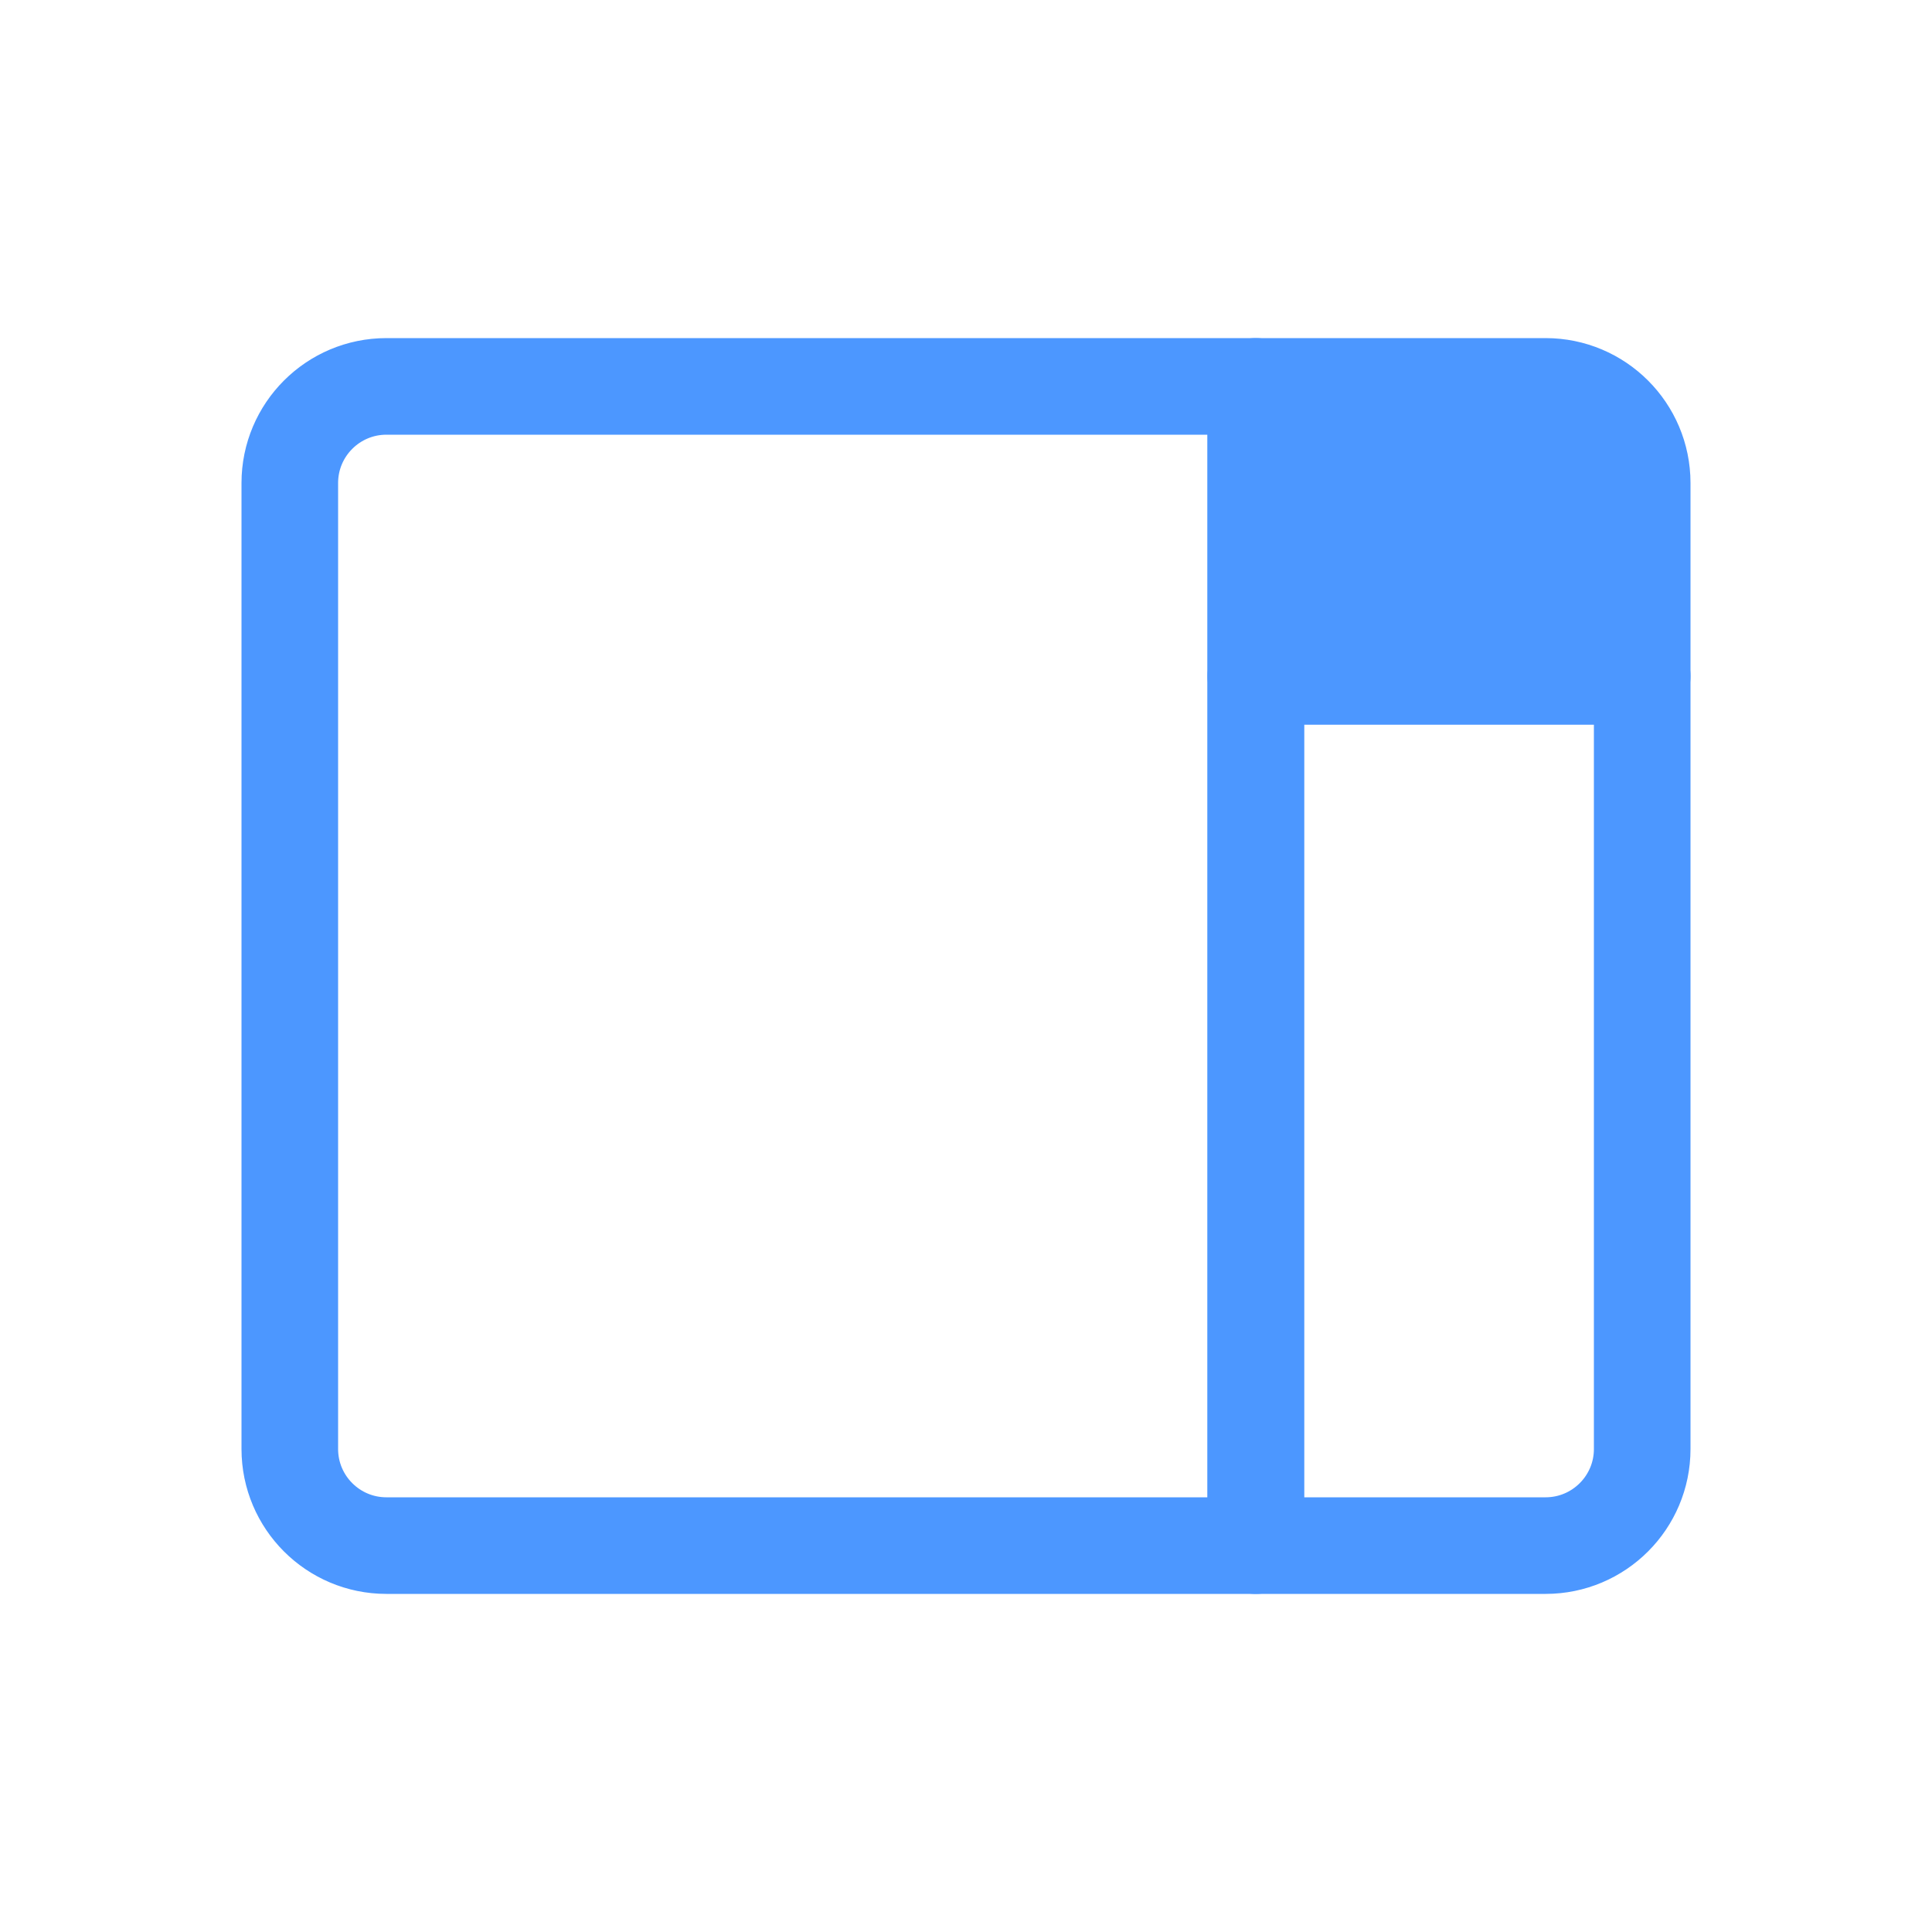
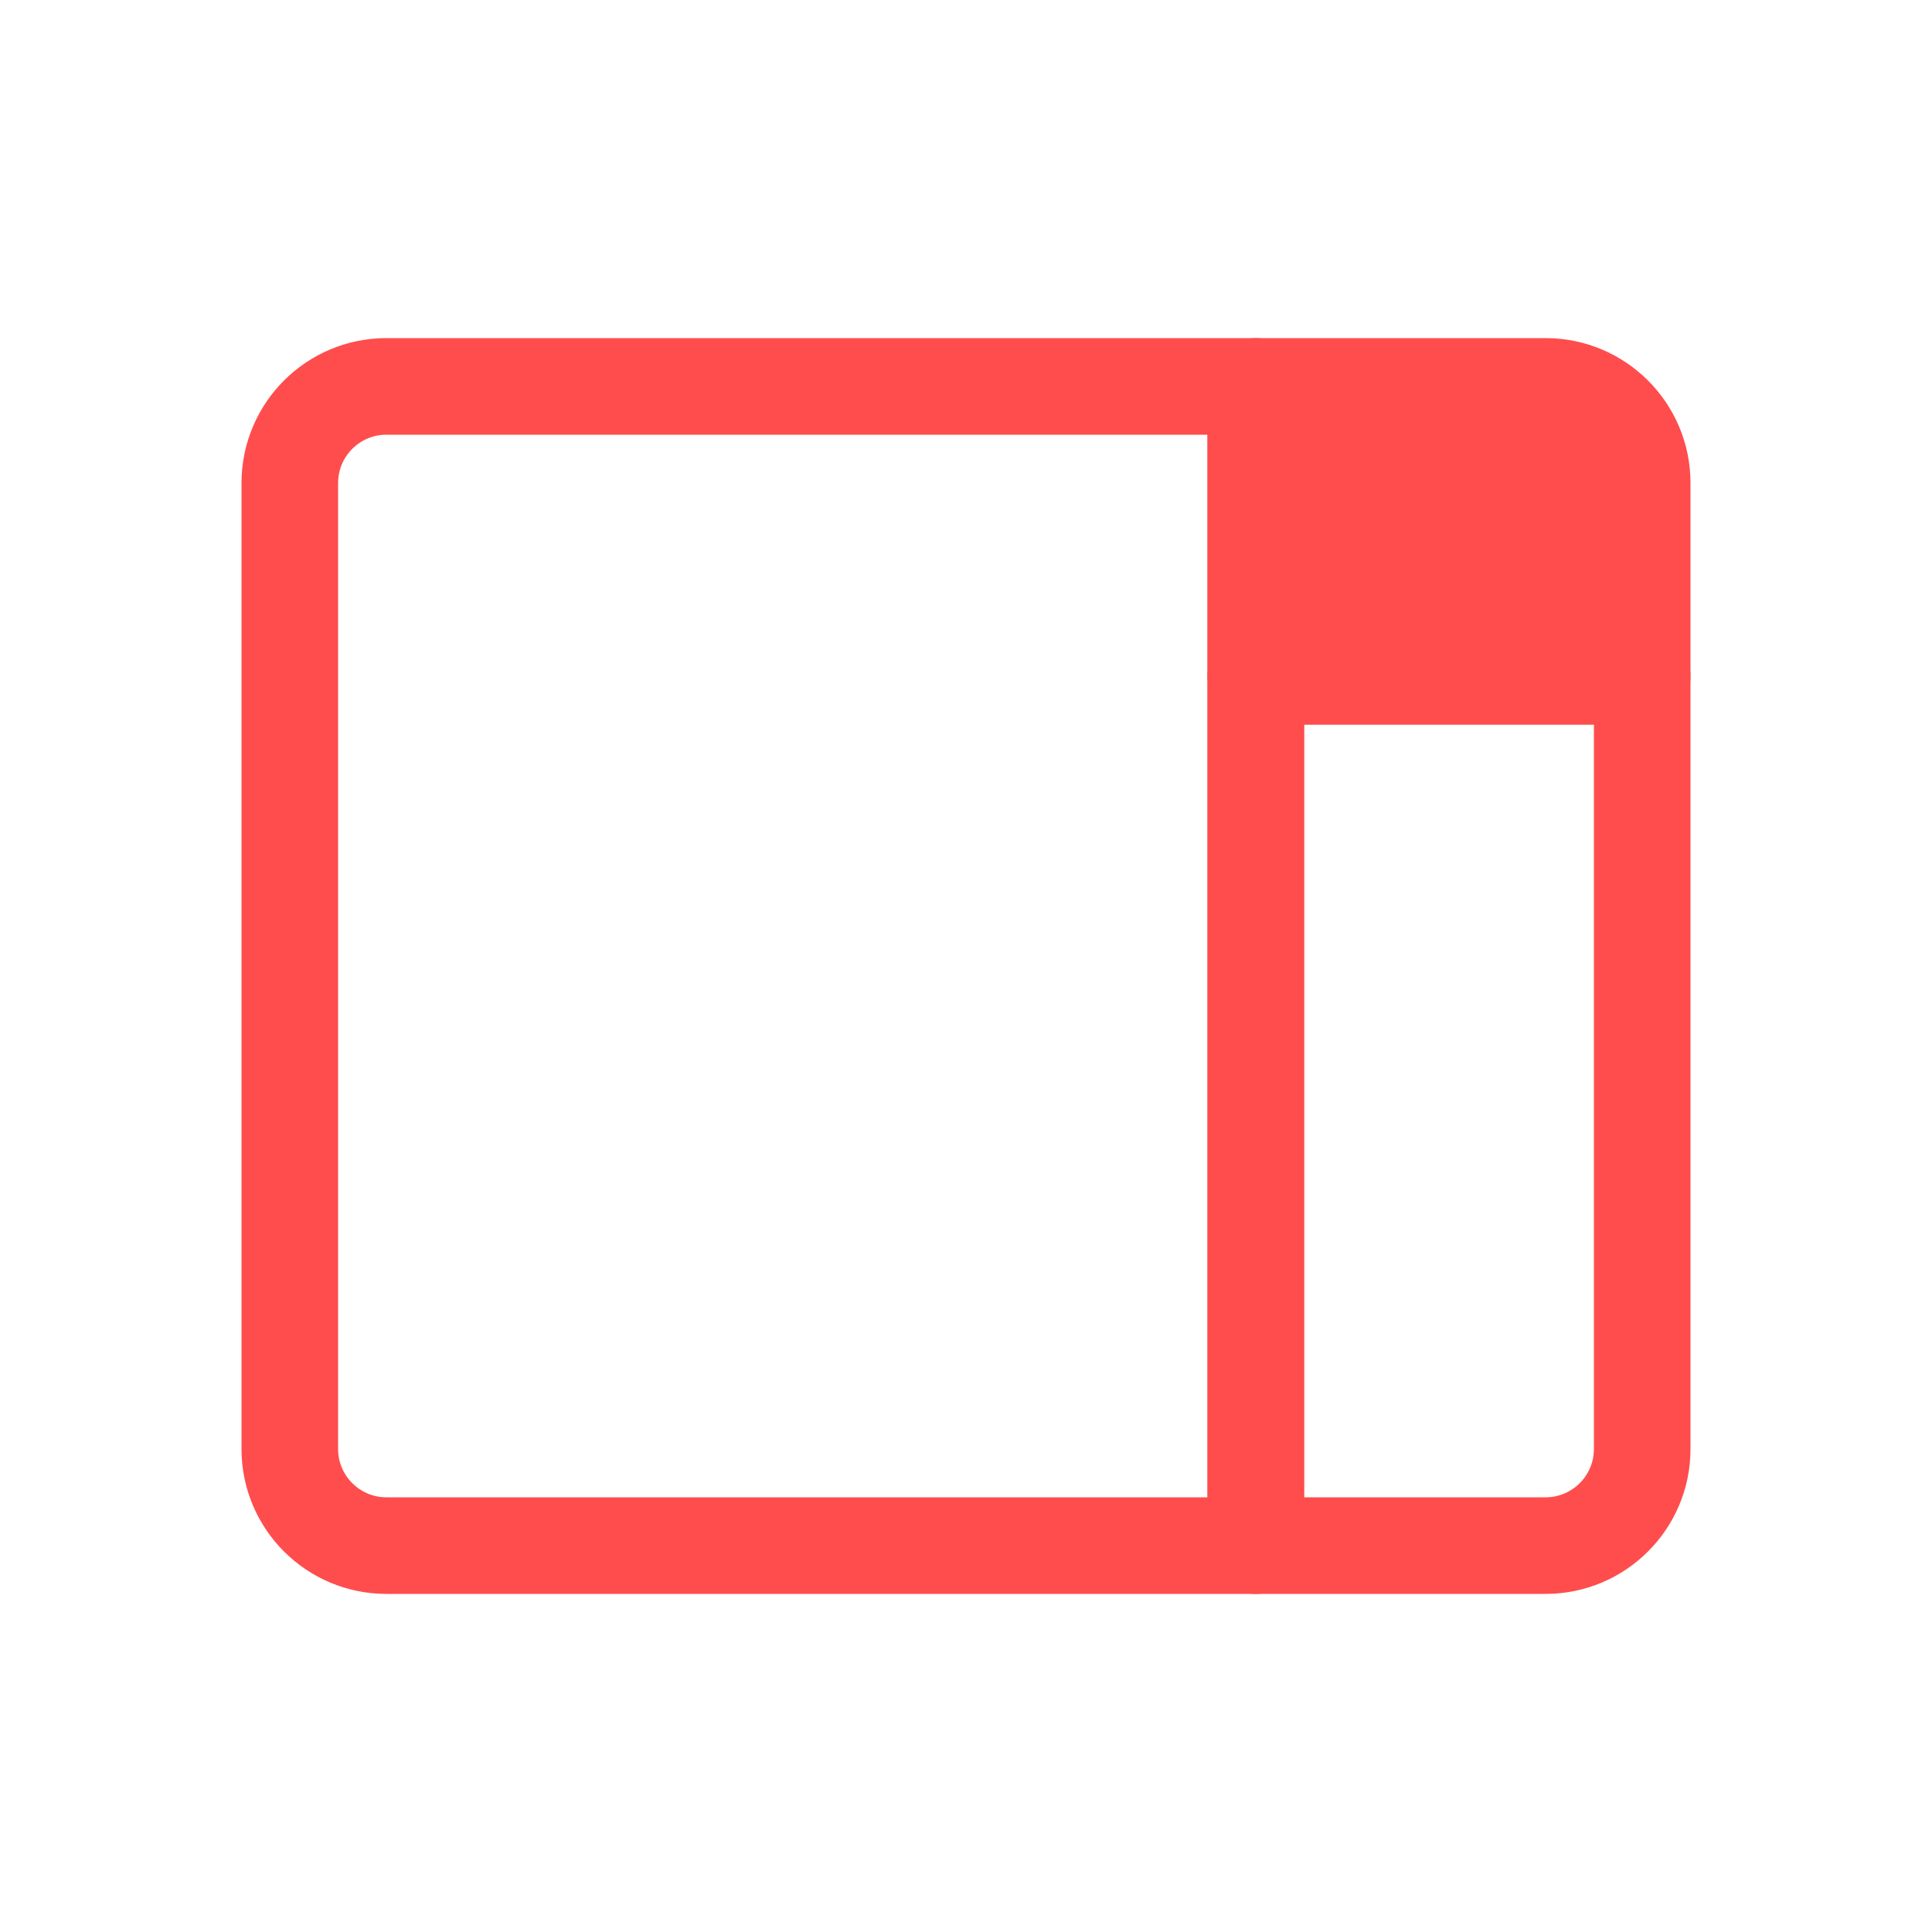
<svg xmlns="http://www.w3.org/2000/svg" width="20px" height="20px" viewBox="0 0 20 20" version="1.1">
  <defs />
  <g id="Page-1" stroke="none" stroke-width="1" fill="none" fill-rule="evenodd" stroke-linecap="round" stroke-linejoin="round">
-     <g id="Small-Stage-(inactive)" stroke="#4C97FF">
+     <g id="Small-Stage-(inactive)" stroke="#FF4D4D">
      <g id="small-stage-(inactive)" transform="translate(3, 4)">
        <path d="M1,0 L10,0 L10,12 L1,12 L1,12 C0.448,12 6.76353751e-17,11.552 0,11 L0,1 L0,1 C-6.76353751e-17,0.448 0.448,1.01453063e-16 1,0 Z" id="Rectangle" />
-         <path d="M10,0 L13,0 L13,0 C13.552,-1.01453063e-16 14,0.448 14,1 L14,3 L10,3 L10,0 Z" id="Rectangle" fill="#4C97FF" />
+         <path d="M10,0 L13,0 L13,0 C13.552,-1.01453063e-16 14,0.448 14,1 L14,3 L10,3 L10,0 Z" id="Rectangle" fill="#FF4D4D" />
        <path d="M10,3 L14,3 L14,11 L14,11 C14,11.552 13.552,12 13,12 L10,12 L10,3 Z" id="Rectangle-Copy" />
      </g>
    </g>
  </g>
</svg>
